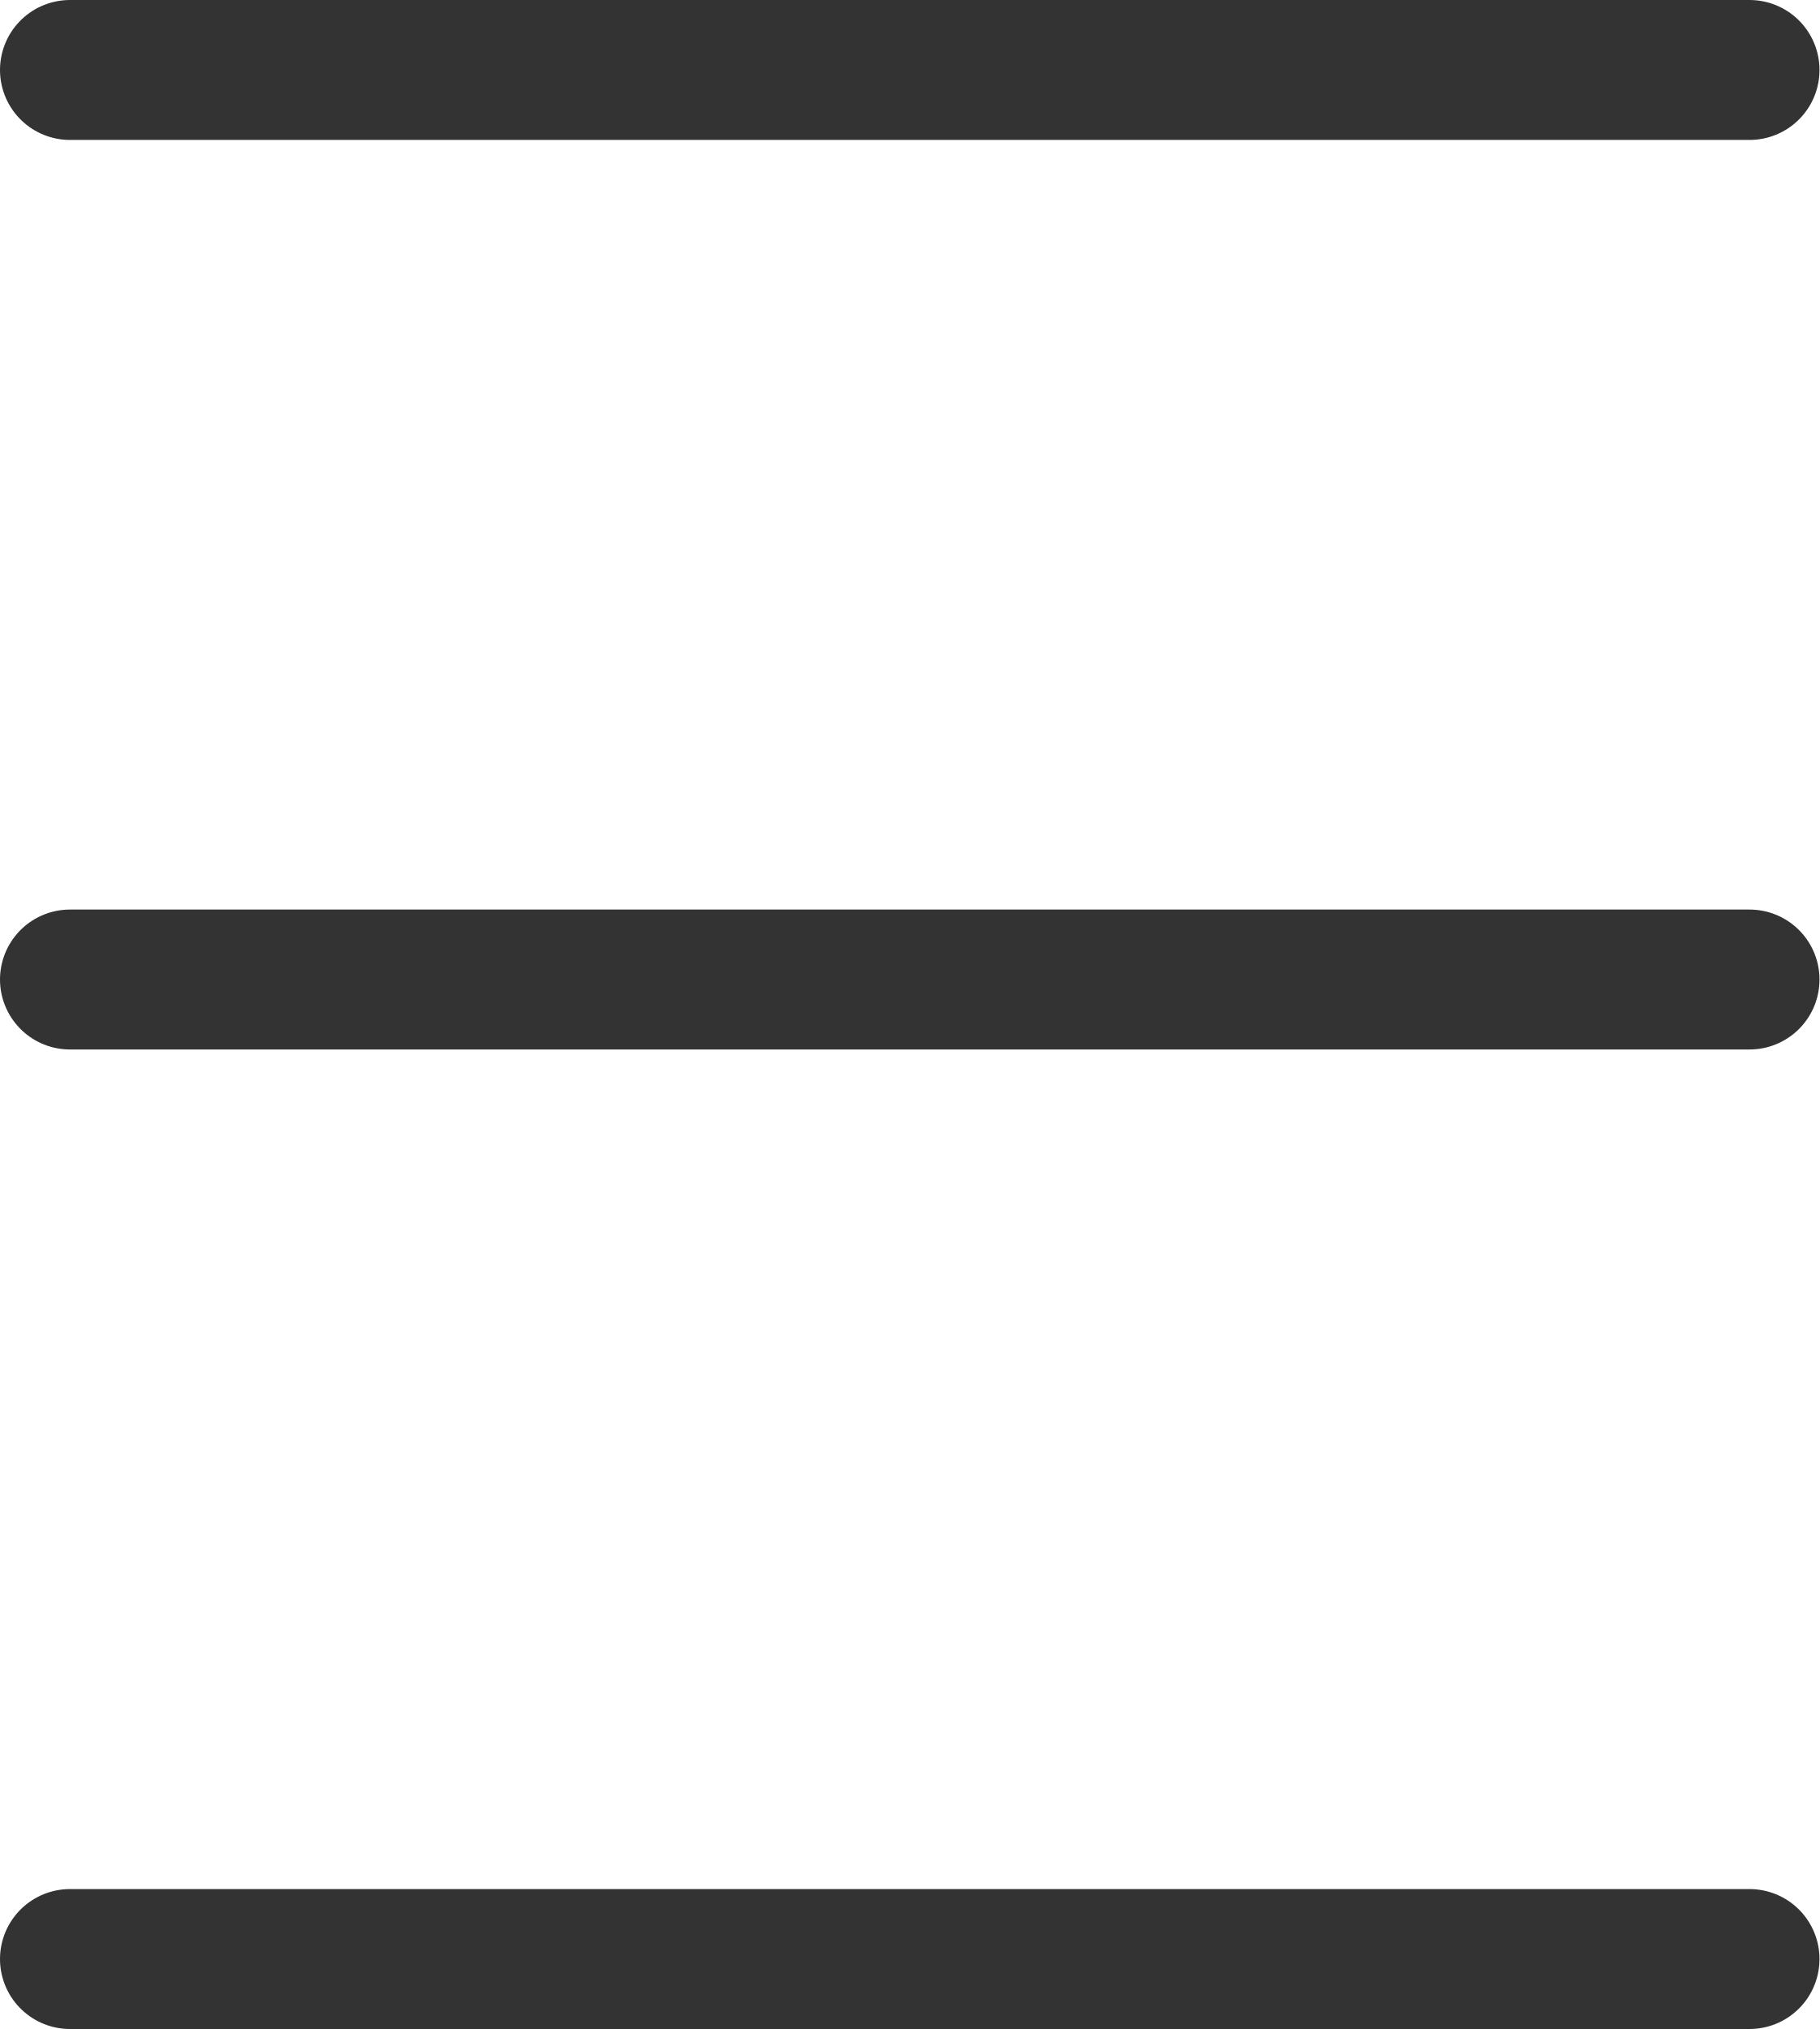
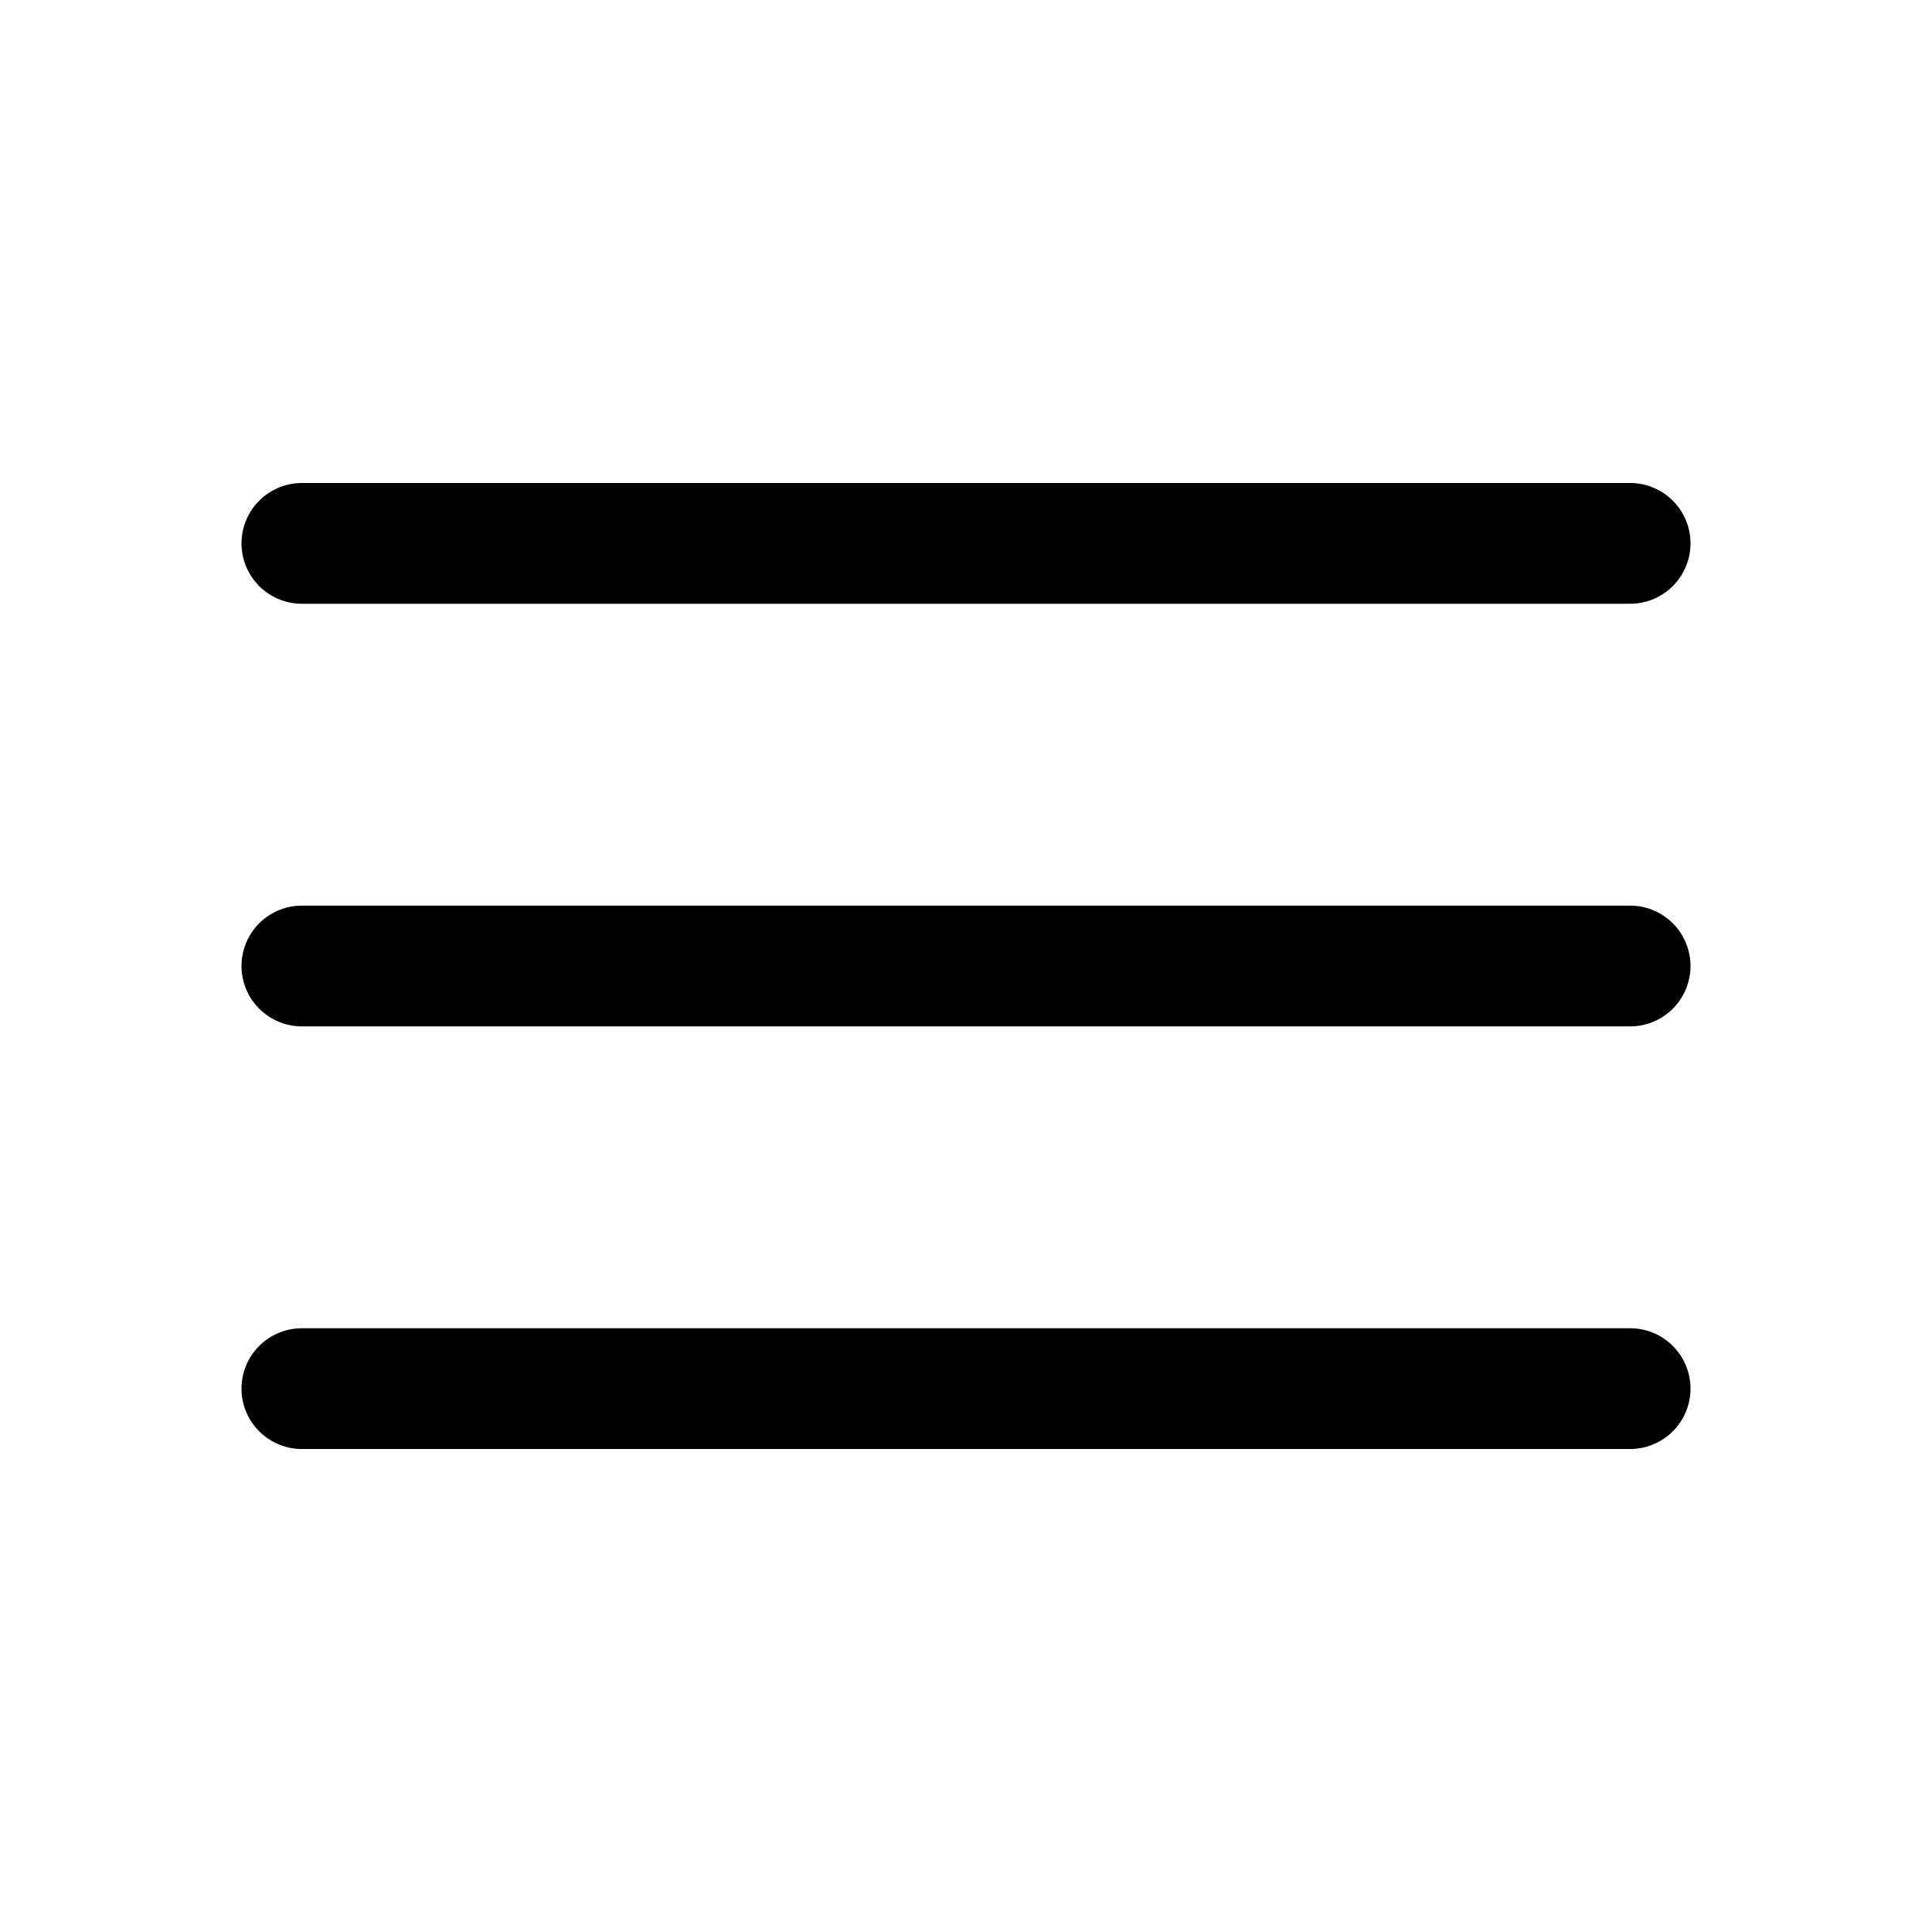
- <svg xmlns="http://www.w3.org/2000/svg" width="26" height="29" viewBox="0 0 26 29">
-   <line id="Line_55" data-name="Line 55" x2="24" transform="translate(1 1)" fill="none" stroke="#333" stroke-linecap="round" stroke-width="2" />
-   <line id="Line_56" data-name="Line 56" x2="24" transform="translate(1 14)" fill="none" stroke="#333" stroke-linecap="round" stroke-width="2" />
-   <line id="Line_57" data-name="Line 57" x2="24" transform="translate(1 28)" fill="none" stroke="#333" stroke-linecap="round" stroke-width="2" />
+ <svg xmlns="http://www.w3.org/2000/svg" fill="none" viewBox="0 0 24 24" stroke-width="1.5" stroke="currentColor" class="w-6 h-6">
+   <path stroke-linecap="round" stroke-linejoin="round" d="M3.75 6.75h16.5M3.75 12h16.5m-16.5 5.25h16.5" />
</svg>
